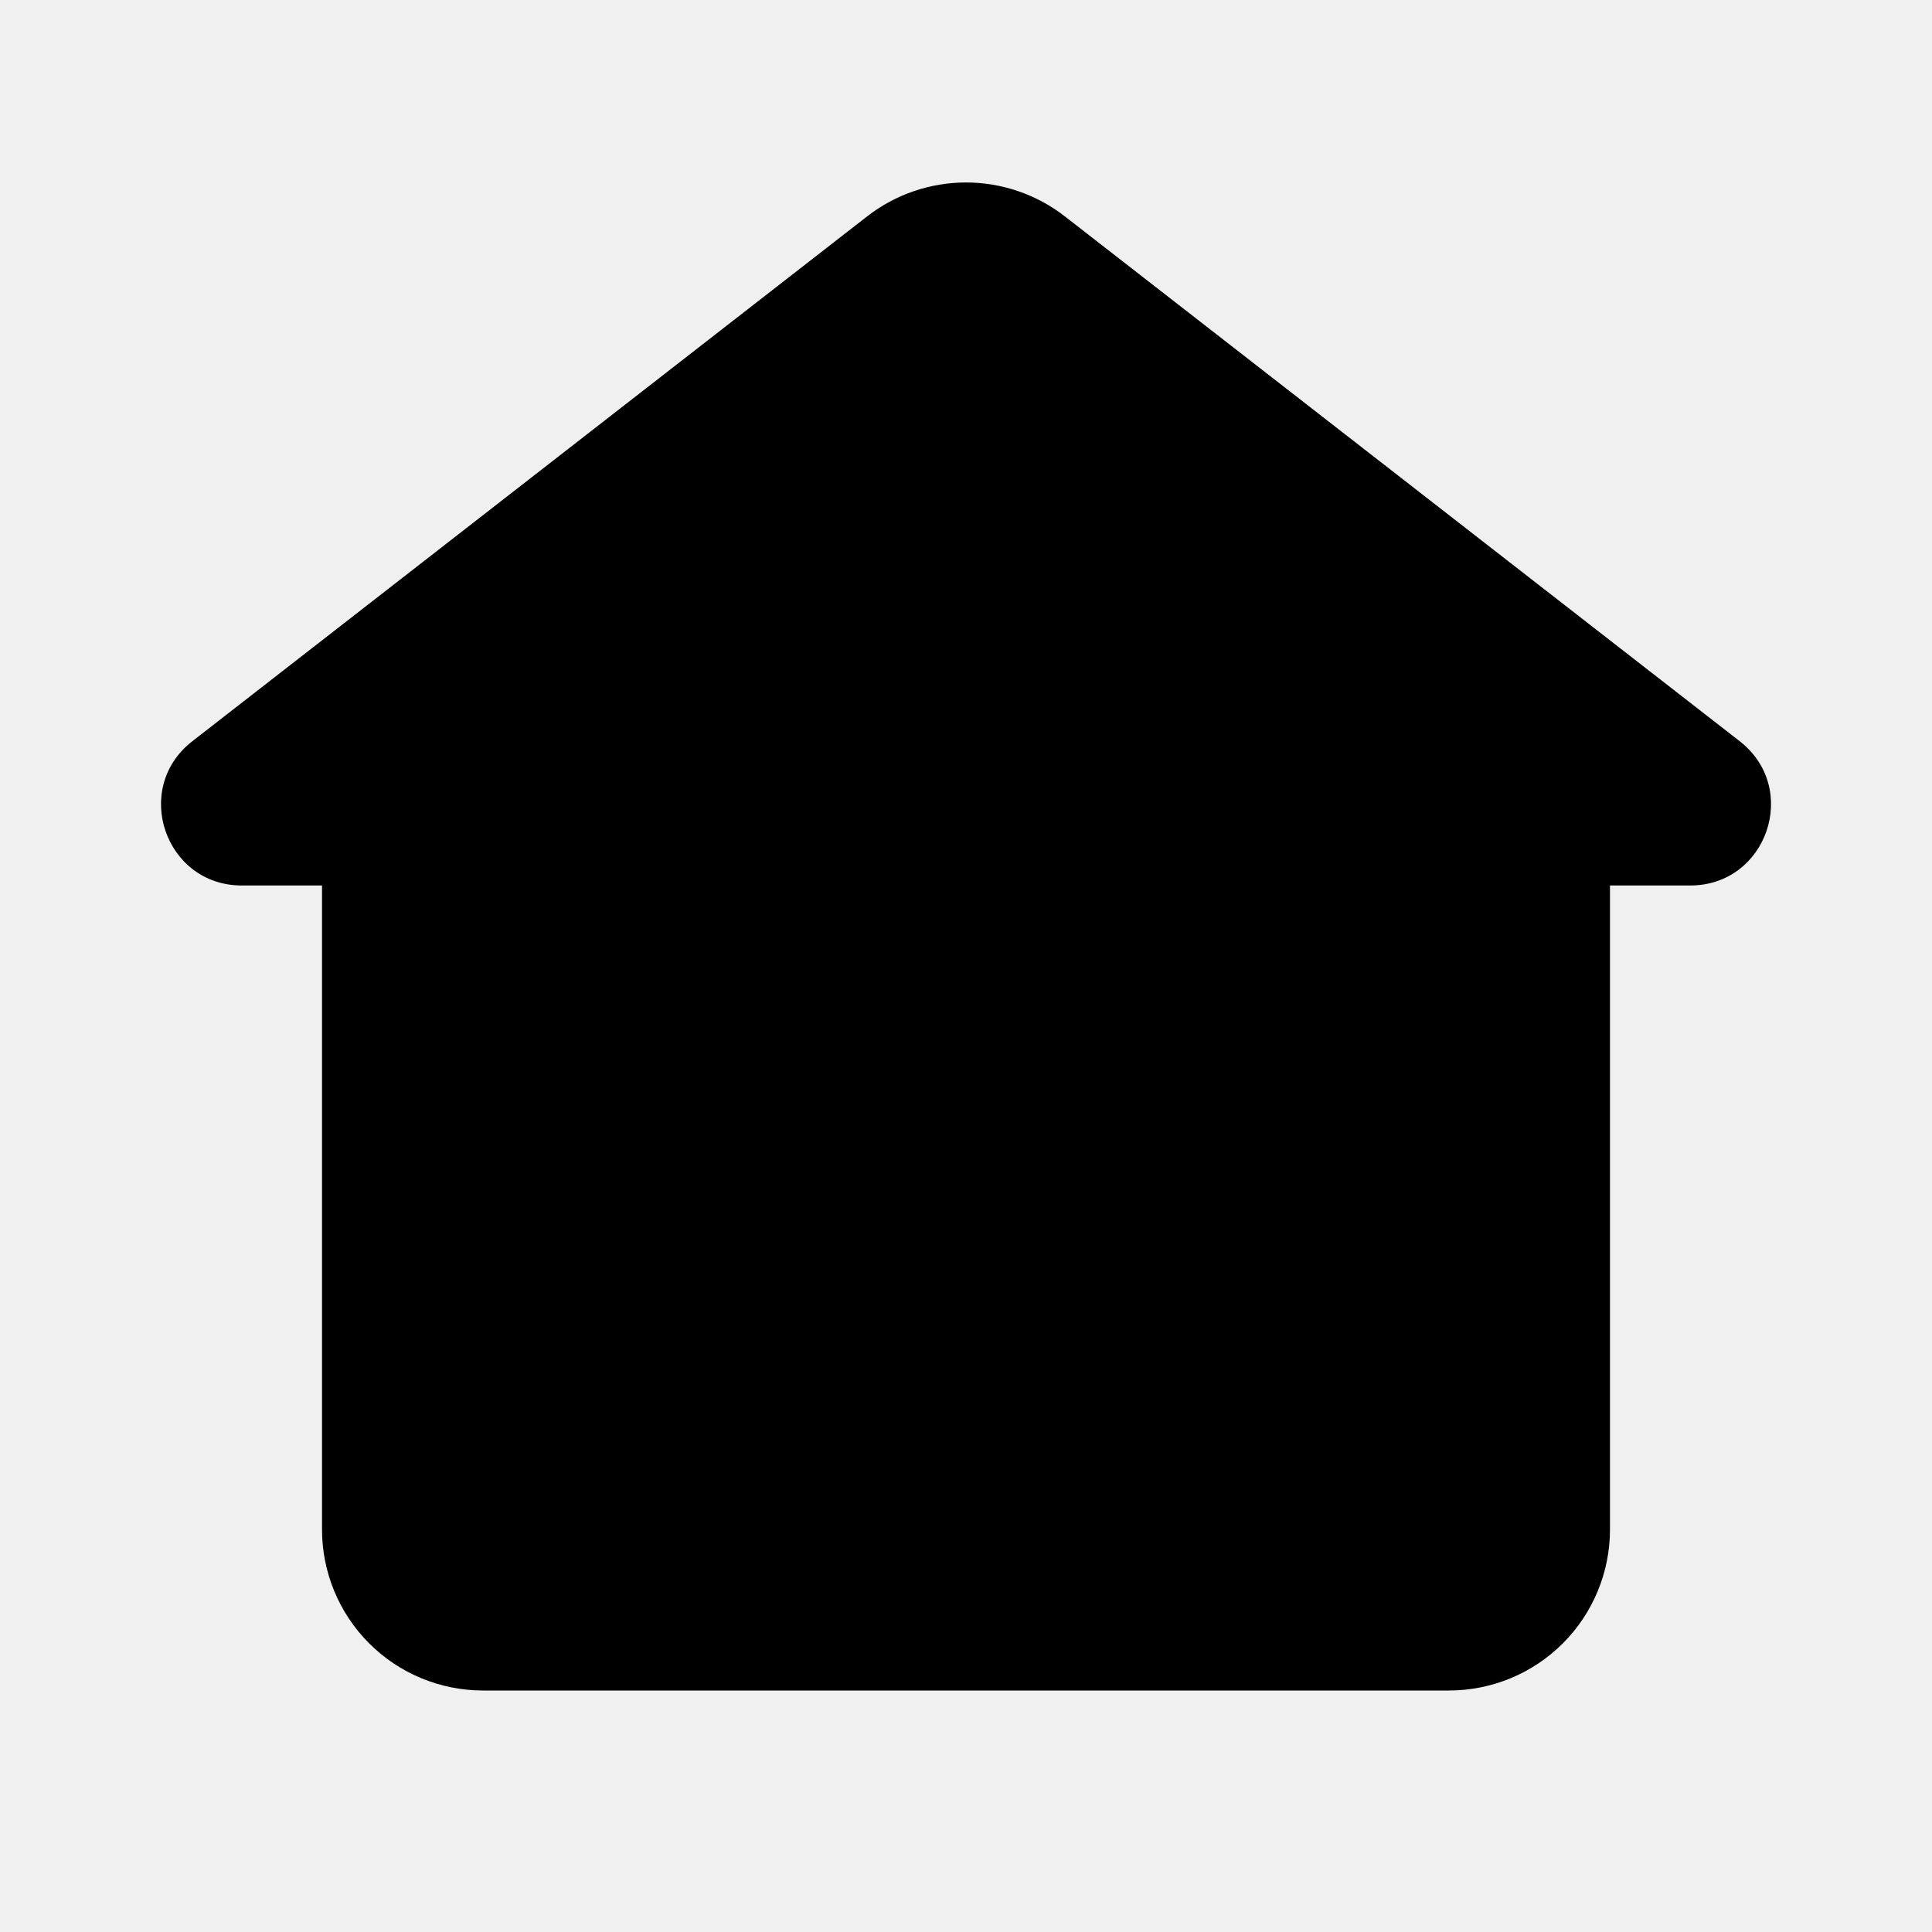
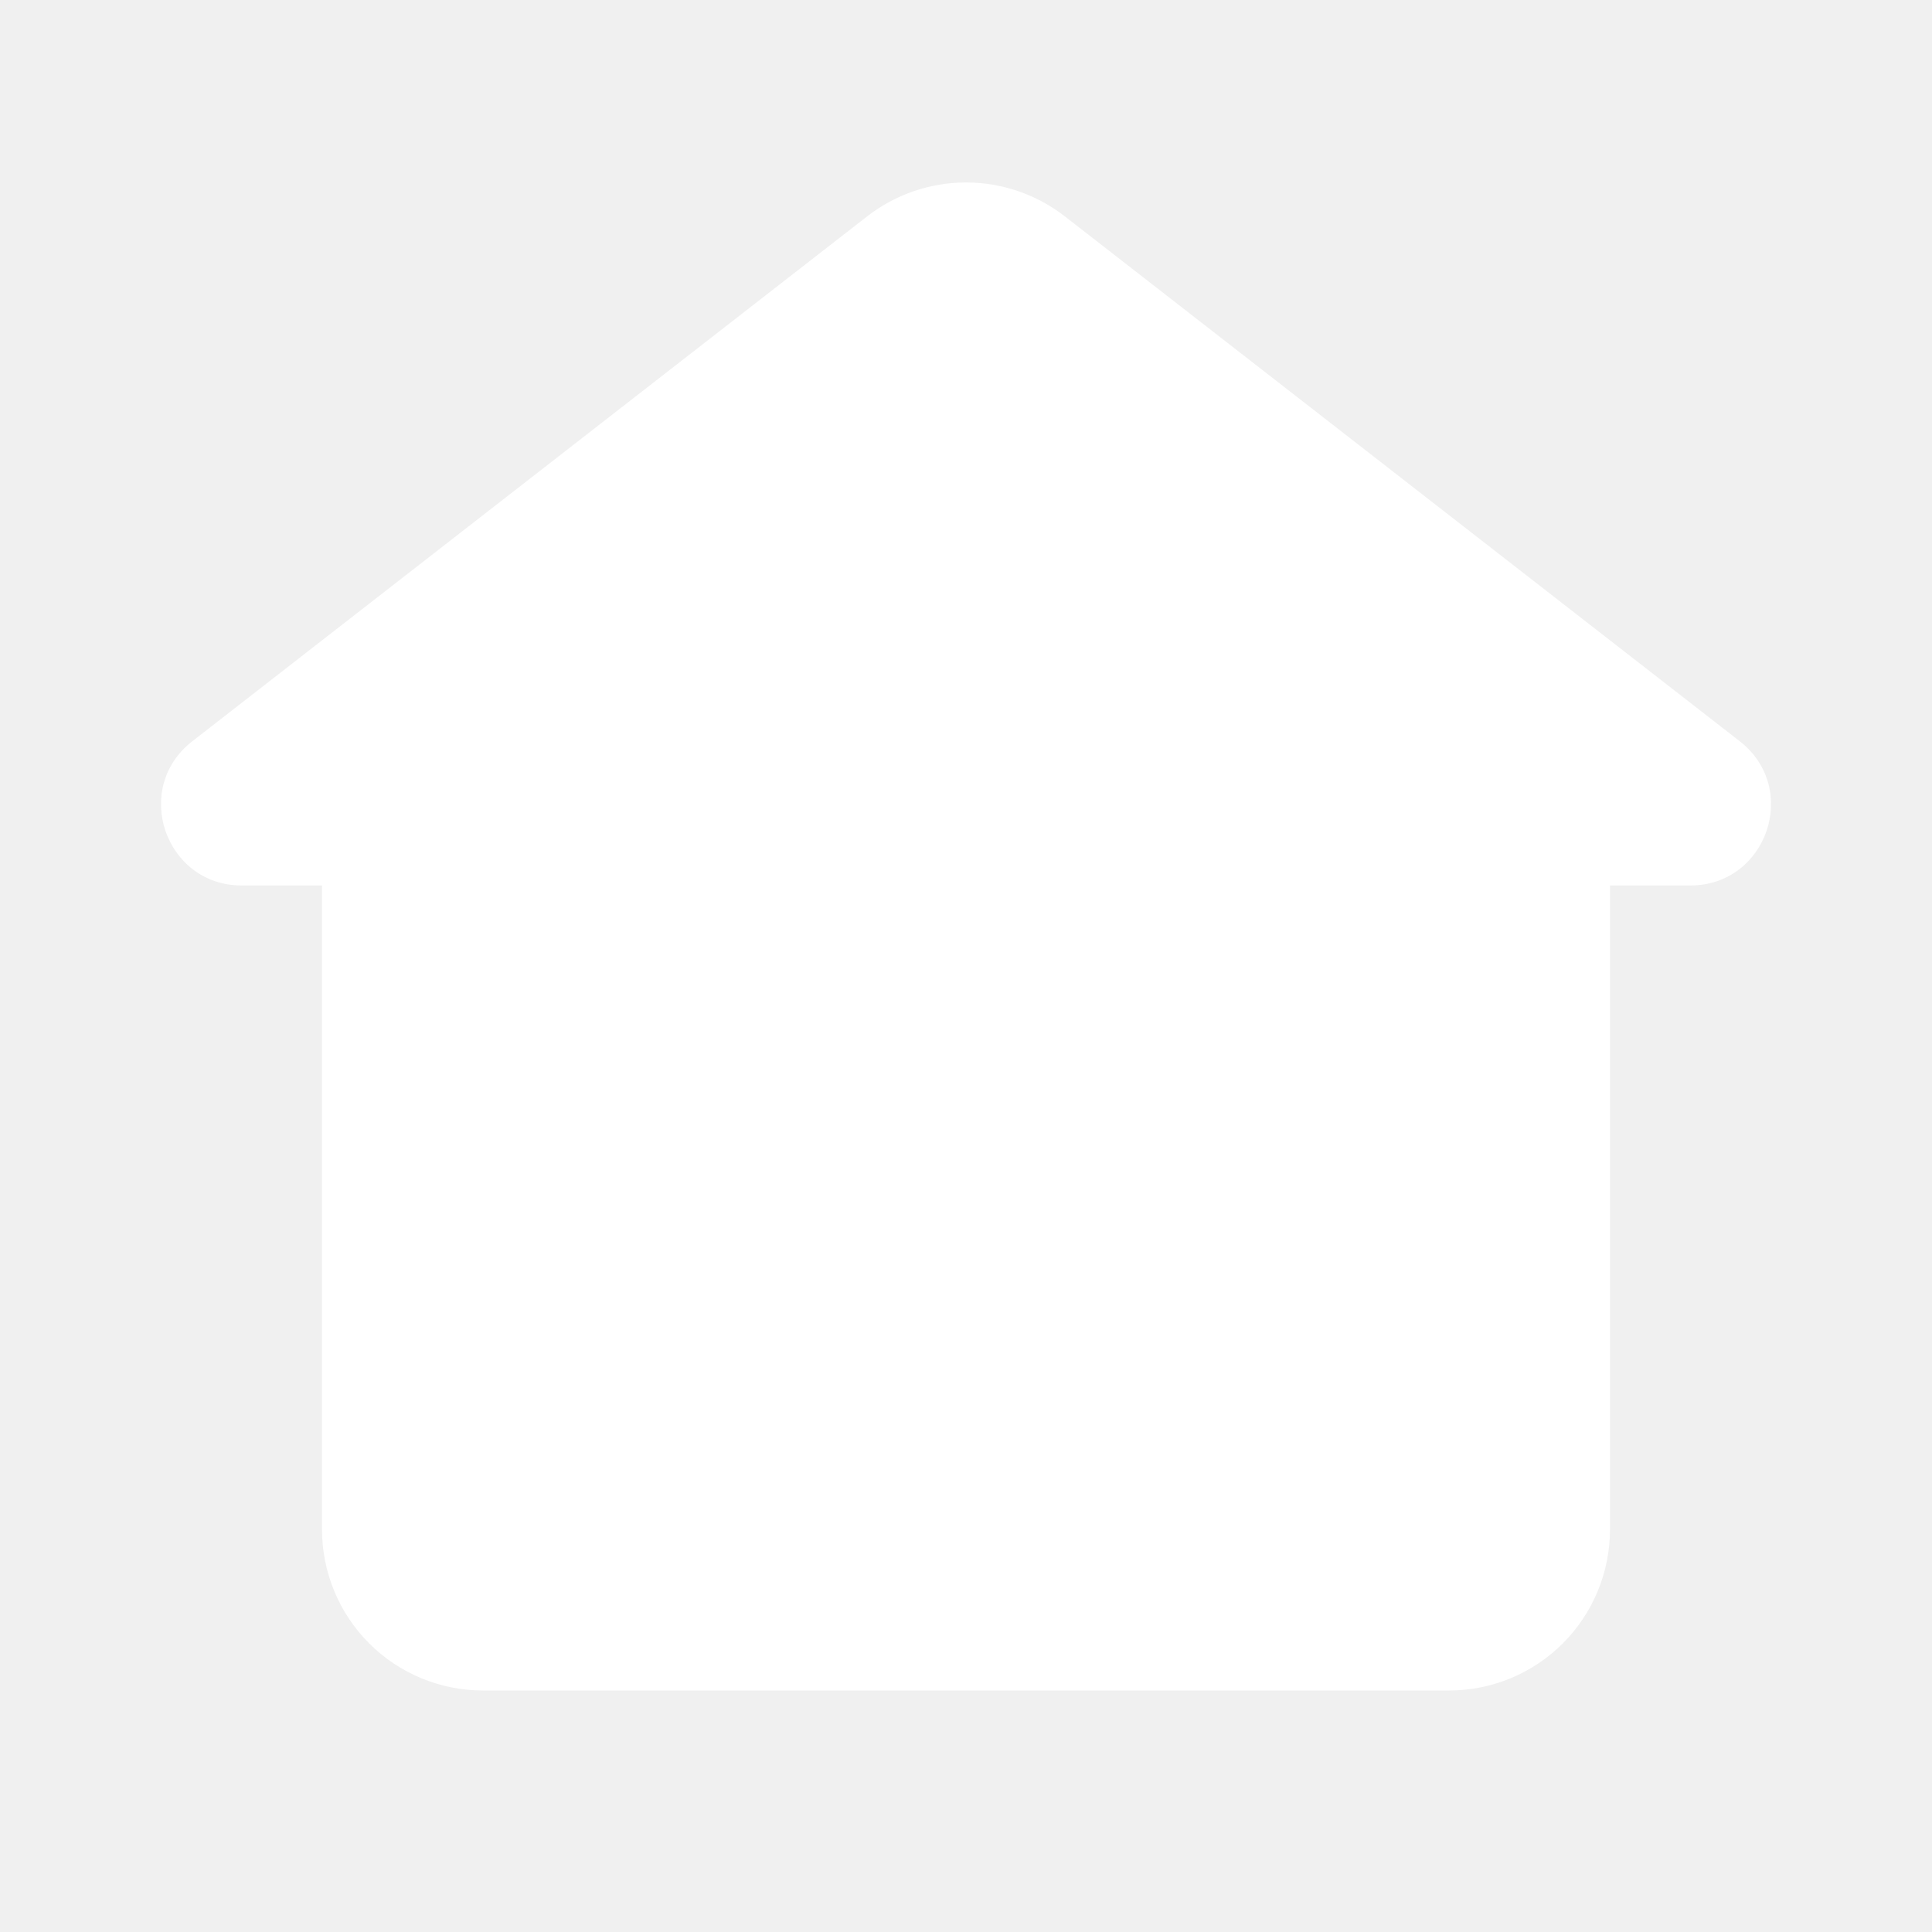
<svg xmlns="http://www.w3.org/2000/svg" width="40" height="40" viewBox="0 0 40 40" fill="none">
-   <path fill-rule="evenodd" clip-rule="evenodd" d="M17.953 4.48C18.538 4.025 19.259 3.778 20 3.778C20.741 3.778 21.462 4.025 22.047 4.48L36.02 15.347C37.275 16.325 36.582 18.333 34.995 18.333H33.333V31.667C33.333 32.551 32.982 33.399 32.357 34.024C31.732 34.649 30.884 35 30 35H10C9.116 35 8.268 34.649 7.643 34.024C7.018 33.399 6.667 32.551 6.667 31.667V18.333H5.005C3.417 18.333 2.727 16.323 3.98 15.348L17.953 4.48Z" fill="black" />
+   <path fill-rule="evenodd" clip-rule="evenodd" d="M17.953 4.48C18.538 4.025 19.259 3.778 20 3.778C20.741 3.778 21.462 4.025 22.047 4.48L36.02 15.347C37.275 16.325 36.582 18.333 34.995 18.333H33.333V31.667C33.333 32.551 32.982 33.399 32.357 34.024C31.732 34.649 30.884 35 30 35H10C9.116 35 8.268 34.649 7.643 34.024C7.018 33.399 6.667 32.551 6.667 31.667V18.333H5.005C3.417 18.333 2.727 16.323 3.98 15.348L17.953 4.48Z" fill="white" />
</svg>
